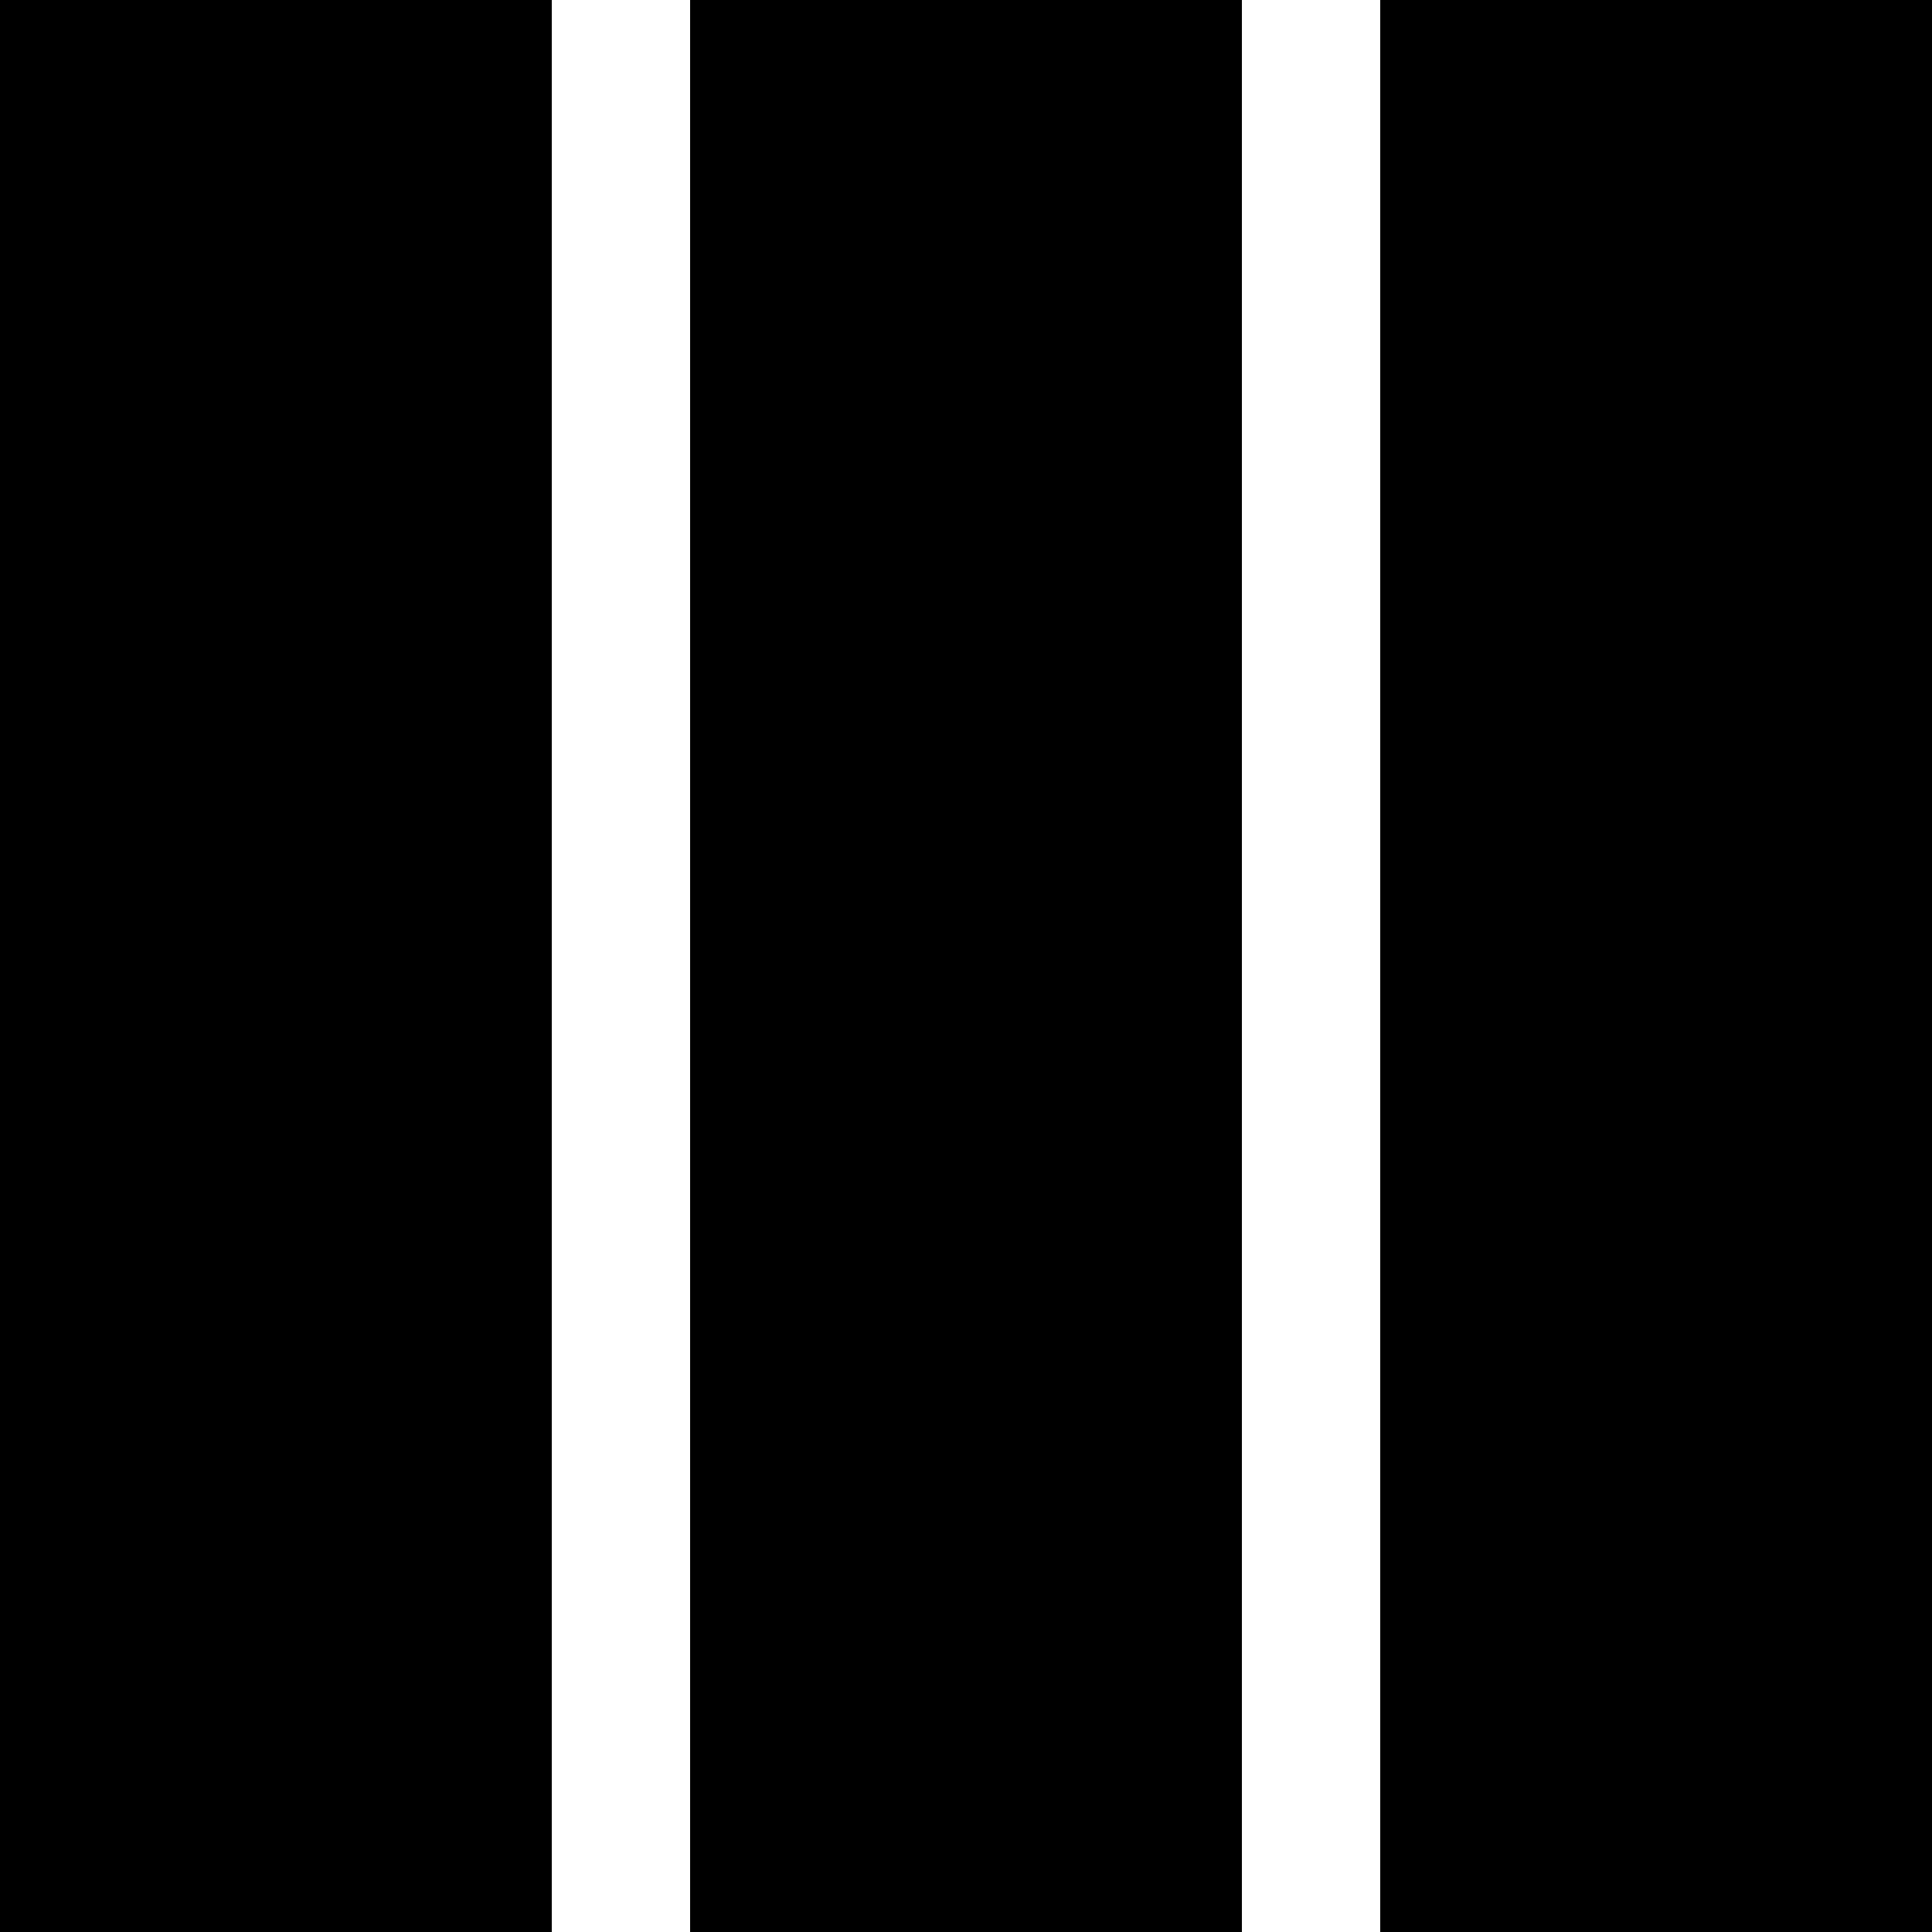
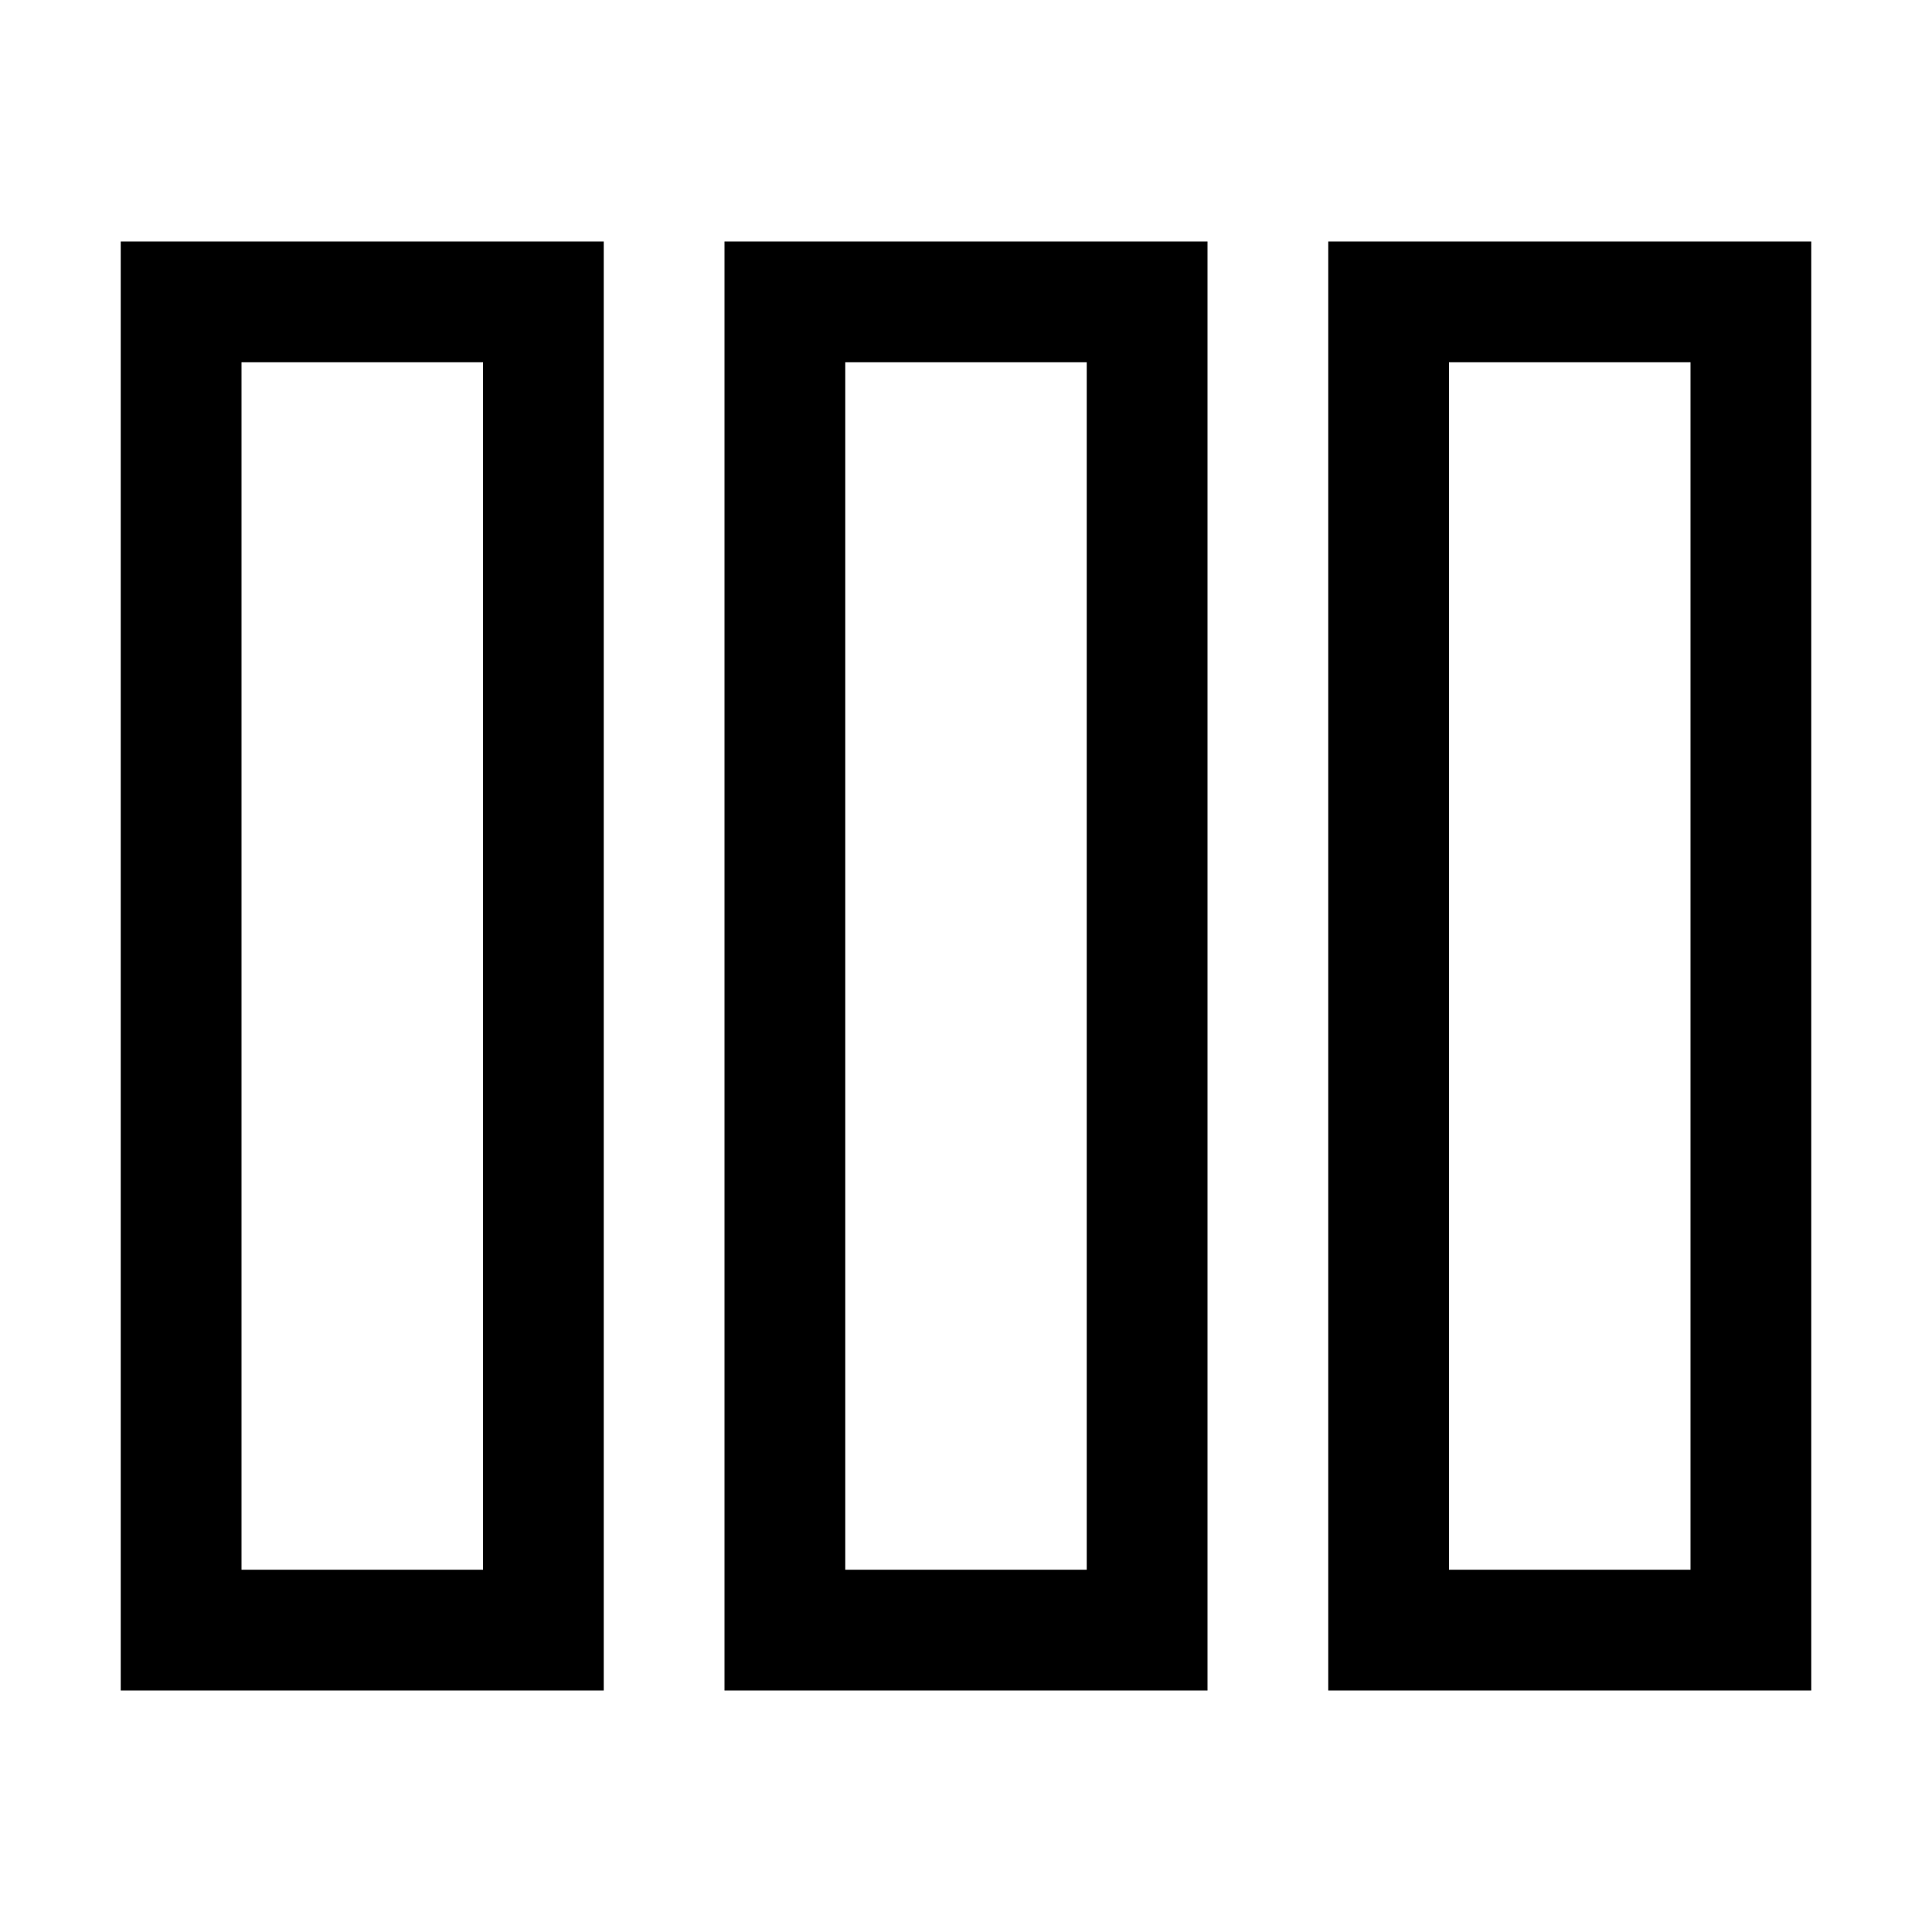
- <svg xmlns="http://www.w3.org/2000/svg" width="14" height="14" viewBox="0 0 14 14" shape-rendering="crispEdges">
-   <rect x="0" y="0" width="4" height="14" />
-   <rect x="5" y="0" width="4" height="14" />
-   <rect x="10" y="0" width="4" height="14" />
+ <svg xmlns="http://www.w3.org/2000/svg" width="16" height="16" viewBox="0 0 16 16">
+   <path fill="currentColor" fill-rule="evenodd" d="M1 2h4v12h-4zM2 3h2v10h-2z" />
+   <path fill="currentColor" fill-rule="evenodd" d="M6 2h4v12h-4zM7 3h2v10h-2z" />
+   <path fill="currentColor" fill-rule="evenodd" d="M11 2h4v12h-4zM12 3h2v10h-2z" />
</svg>
